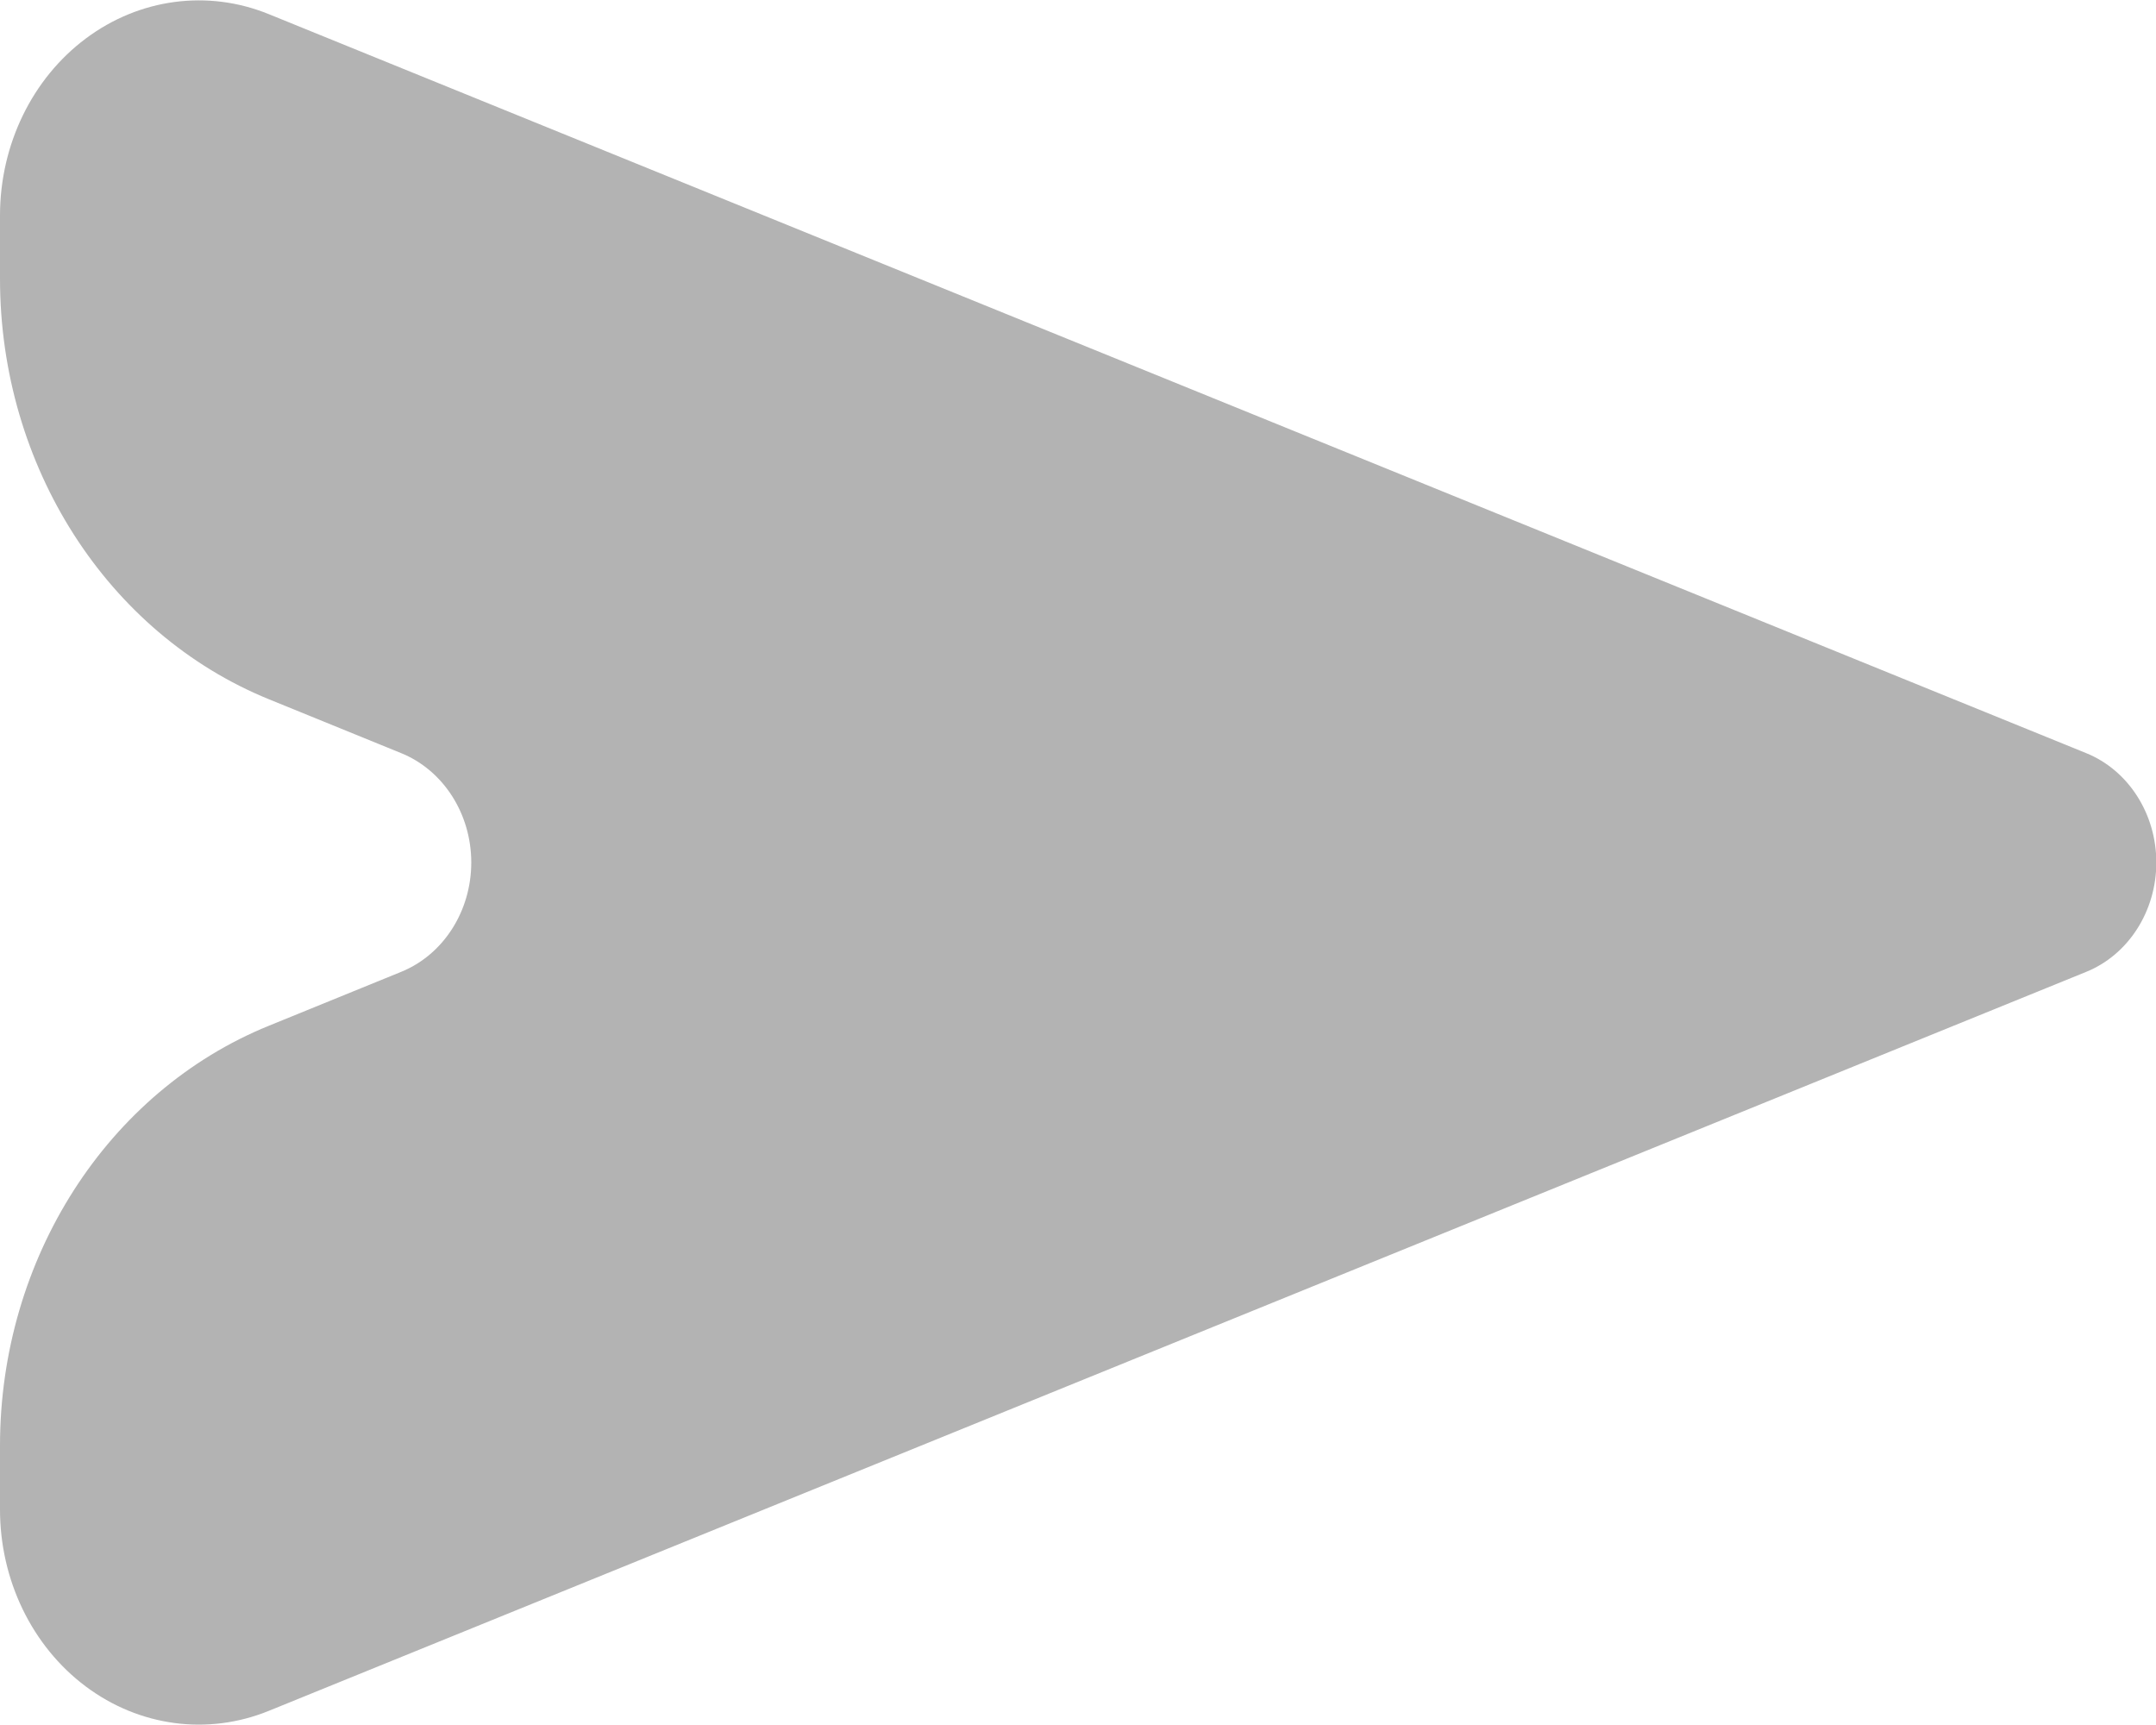
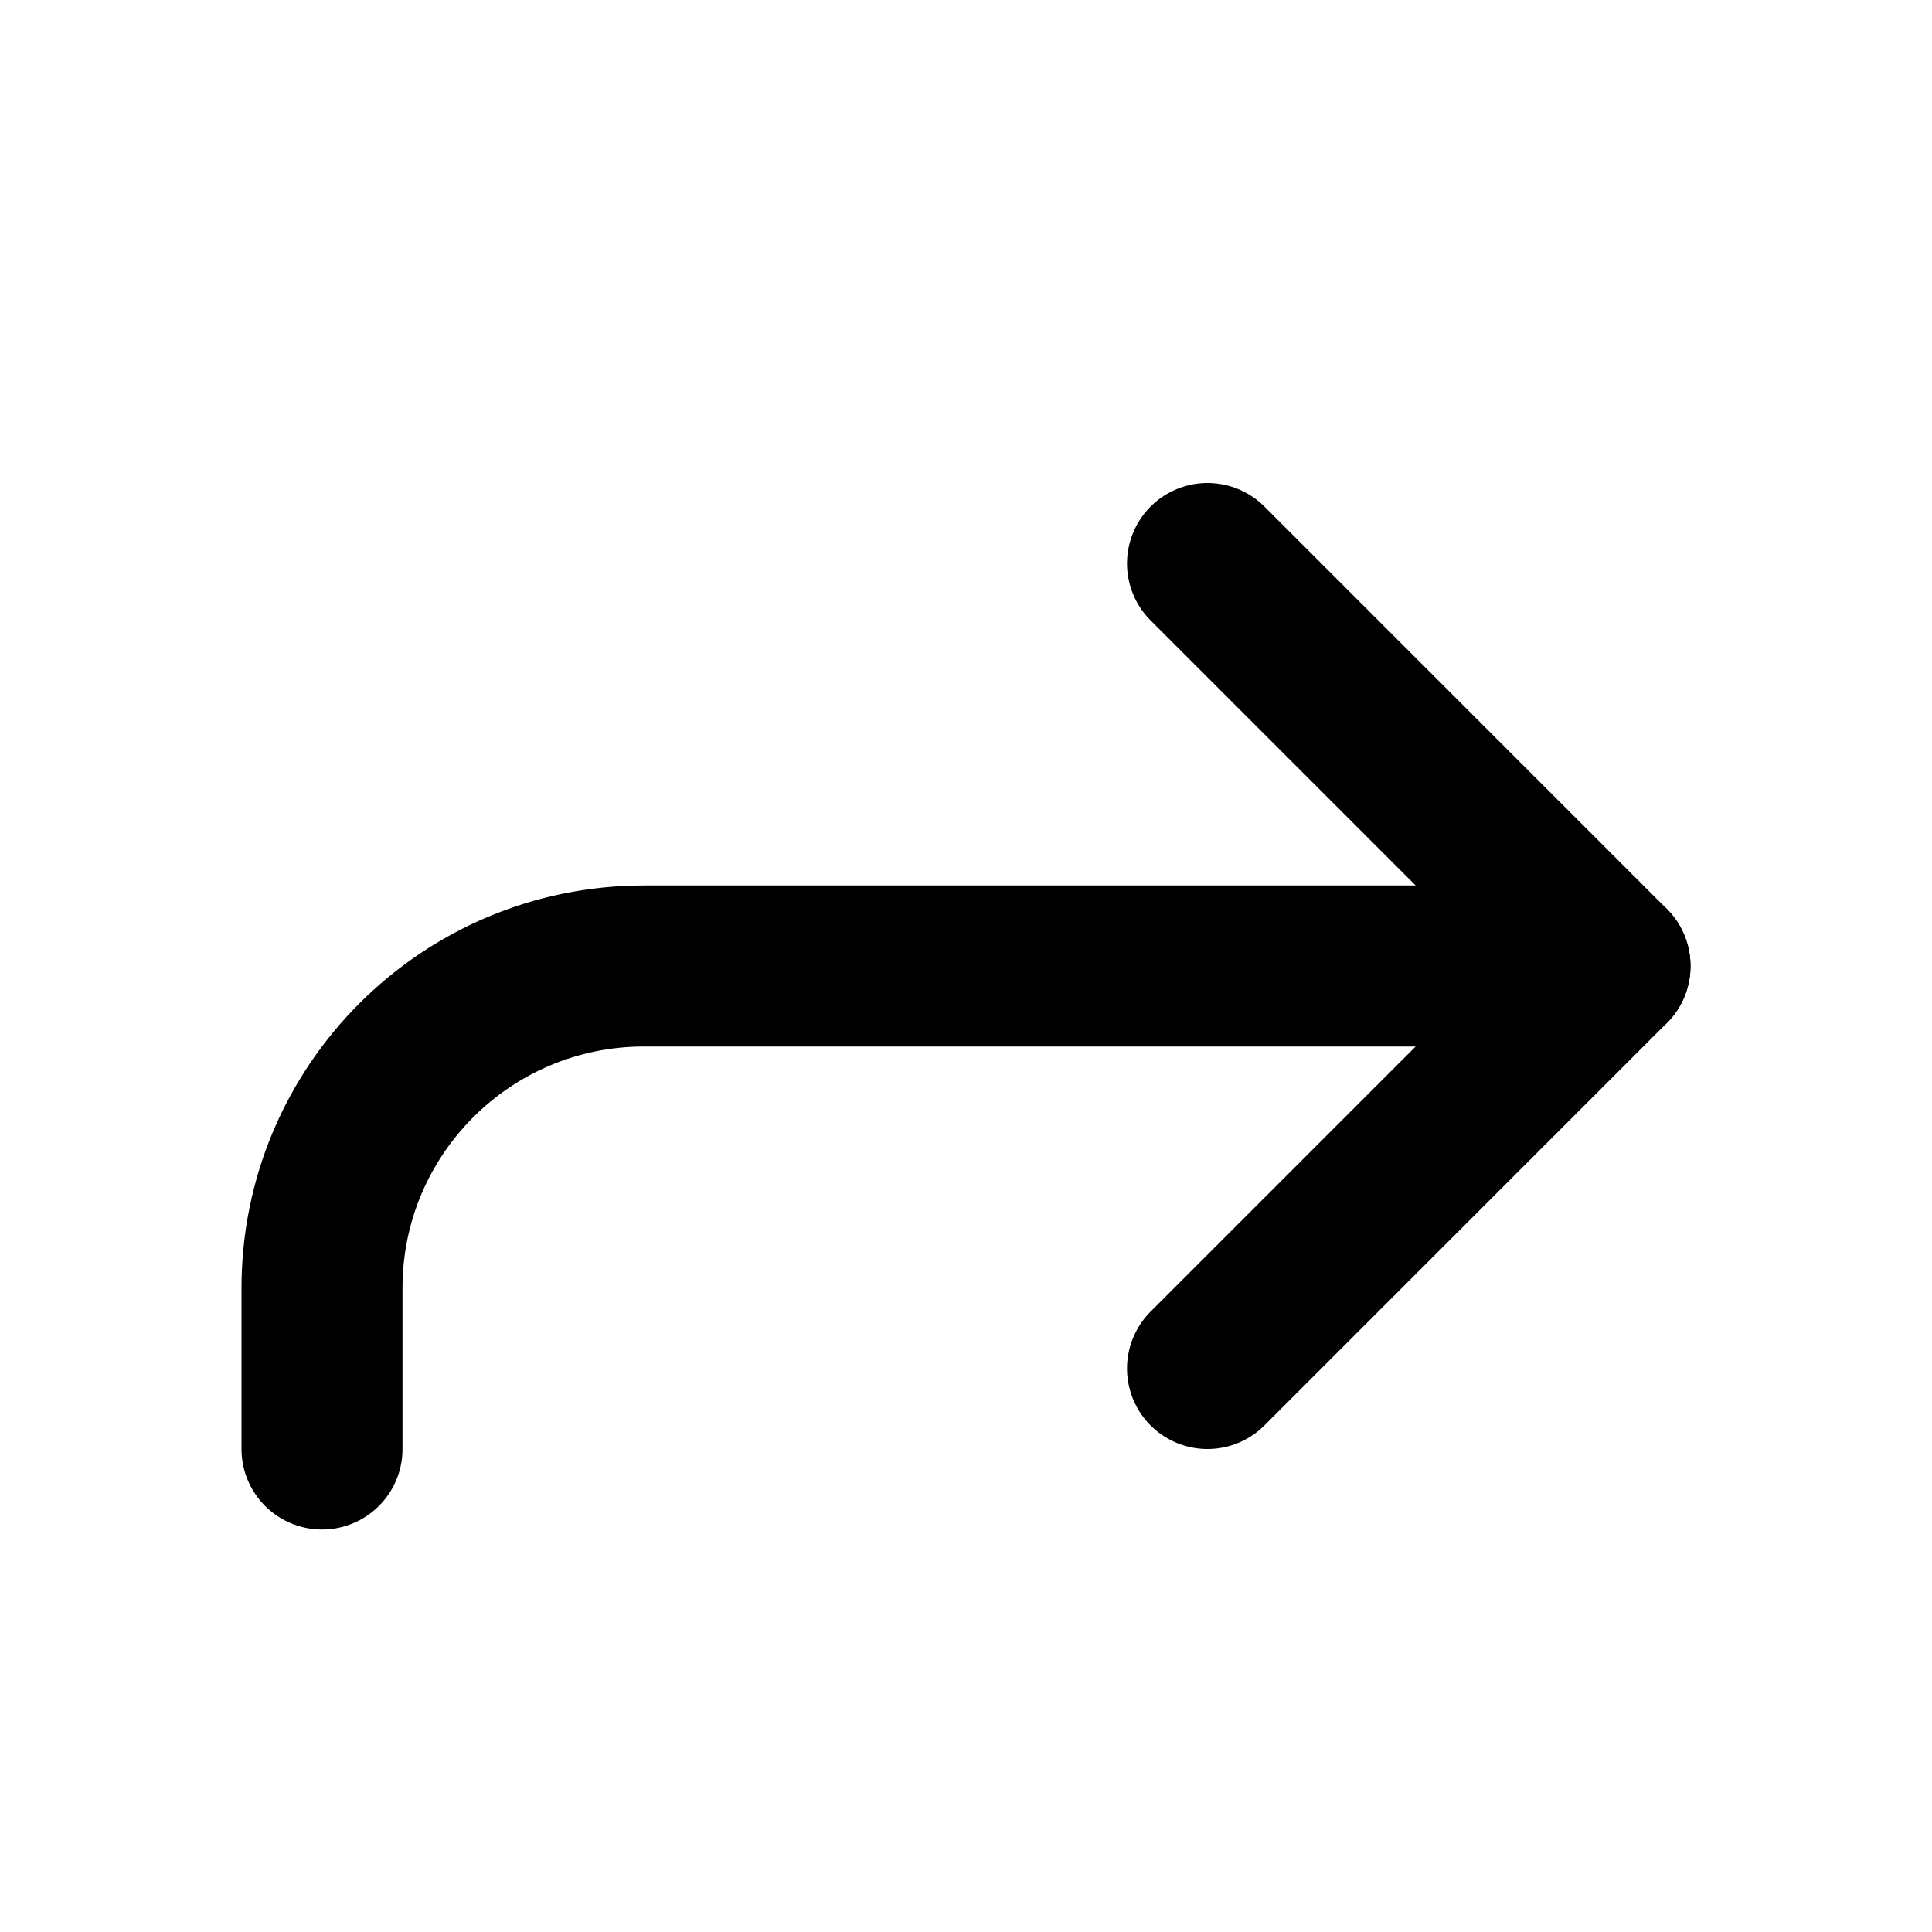
- <svg xmlns="http://www.w3.org/2000/svg" width="15" height="12" viewBox="0 0 3.969 3.175" version="1.1" id="svg8">
-   <defs id="defs2">
-     </defs>
-   <g id="layer1">
-     <path id="path995" style="fill:#b3b3b3;fill-opacity:1;stroke:#333333;stroke-width:0;stroke-linecap:round" d="m 5.1411346e-7,0.396 v 0.117 A 0.764,0.827 0 0 0 0.495,1.287 l 0.243,0.099 a 0.199,0.215 0 0 1 -5.71e-5,0.403 l -0.243,0.099 A 0.764,0.826 0 0 0 5.1411346e-7,2.661 V 2.778 A 0.366,0.396 0 0 0 0.495,3.149 L 3.84,1.789 A 0.199,0.215 0 0 0 3.84,1.386 L 0.495,0.026 A 0.366,0.396 0 0 0 5.1411346e-7,0.396 Z" />
-   </g>
+ <svg xmlns="http://www.w3.org/2000/svg" width="24" height="24" viewBox="0 0 24 24" fill="none" stroke="currentColor" stroke-width="2" stroke-linecap="round" stroke-linejoin="round" class="lucide lucide-forward-icon lucide-forward">
+   <path d="m15 17 5-5-5-5" />
+   <path d="M4 18v-2a4 4 0 0 1 4-4h12" />
</svg>
